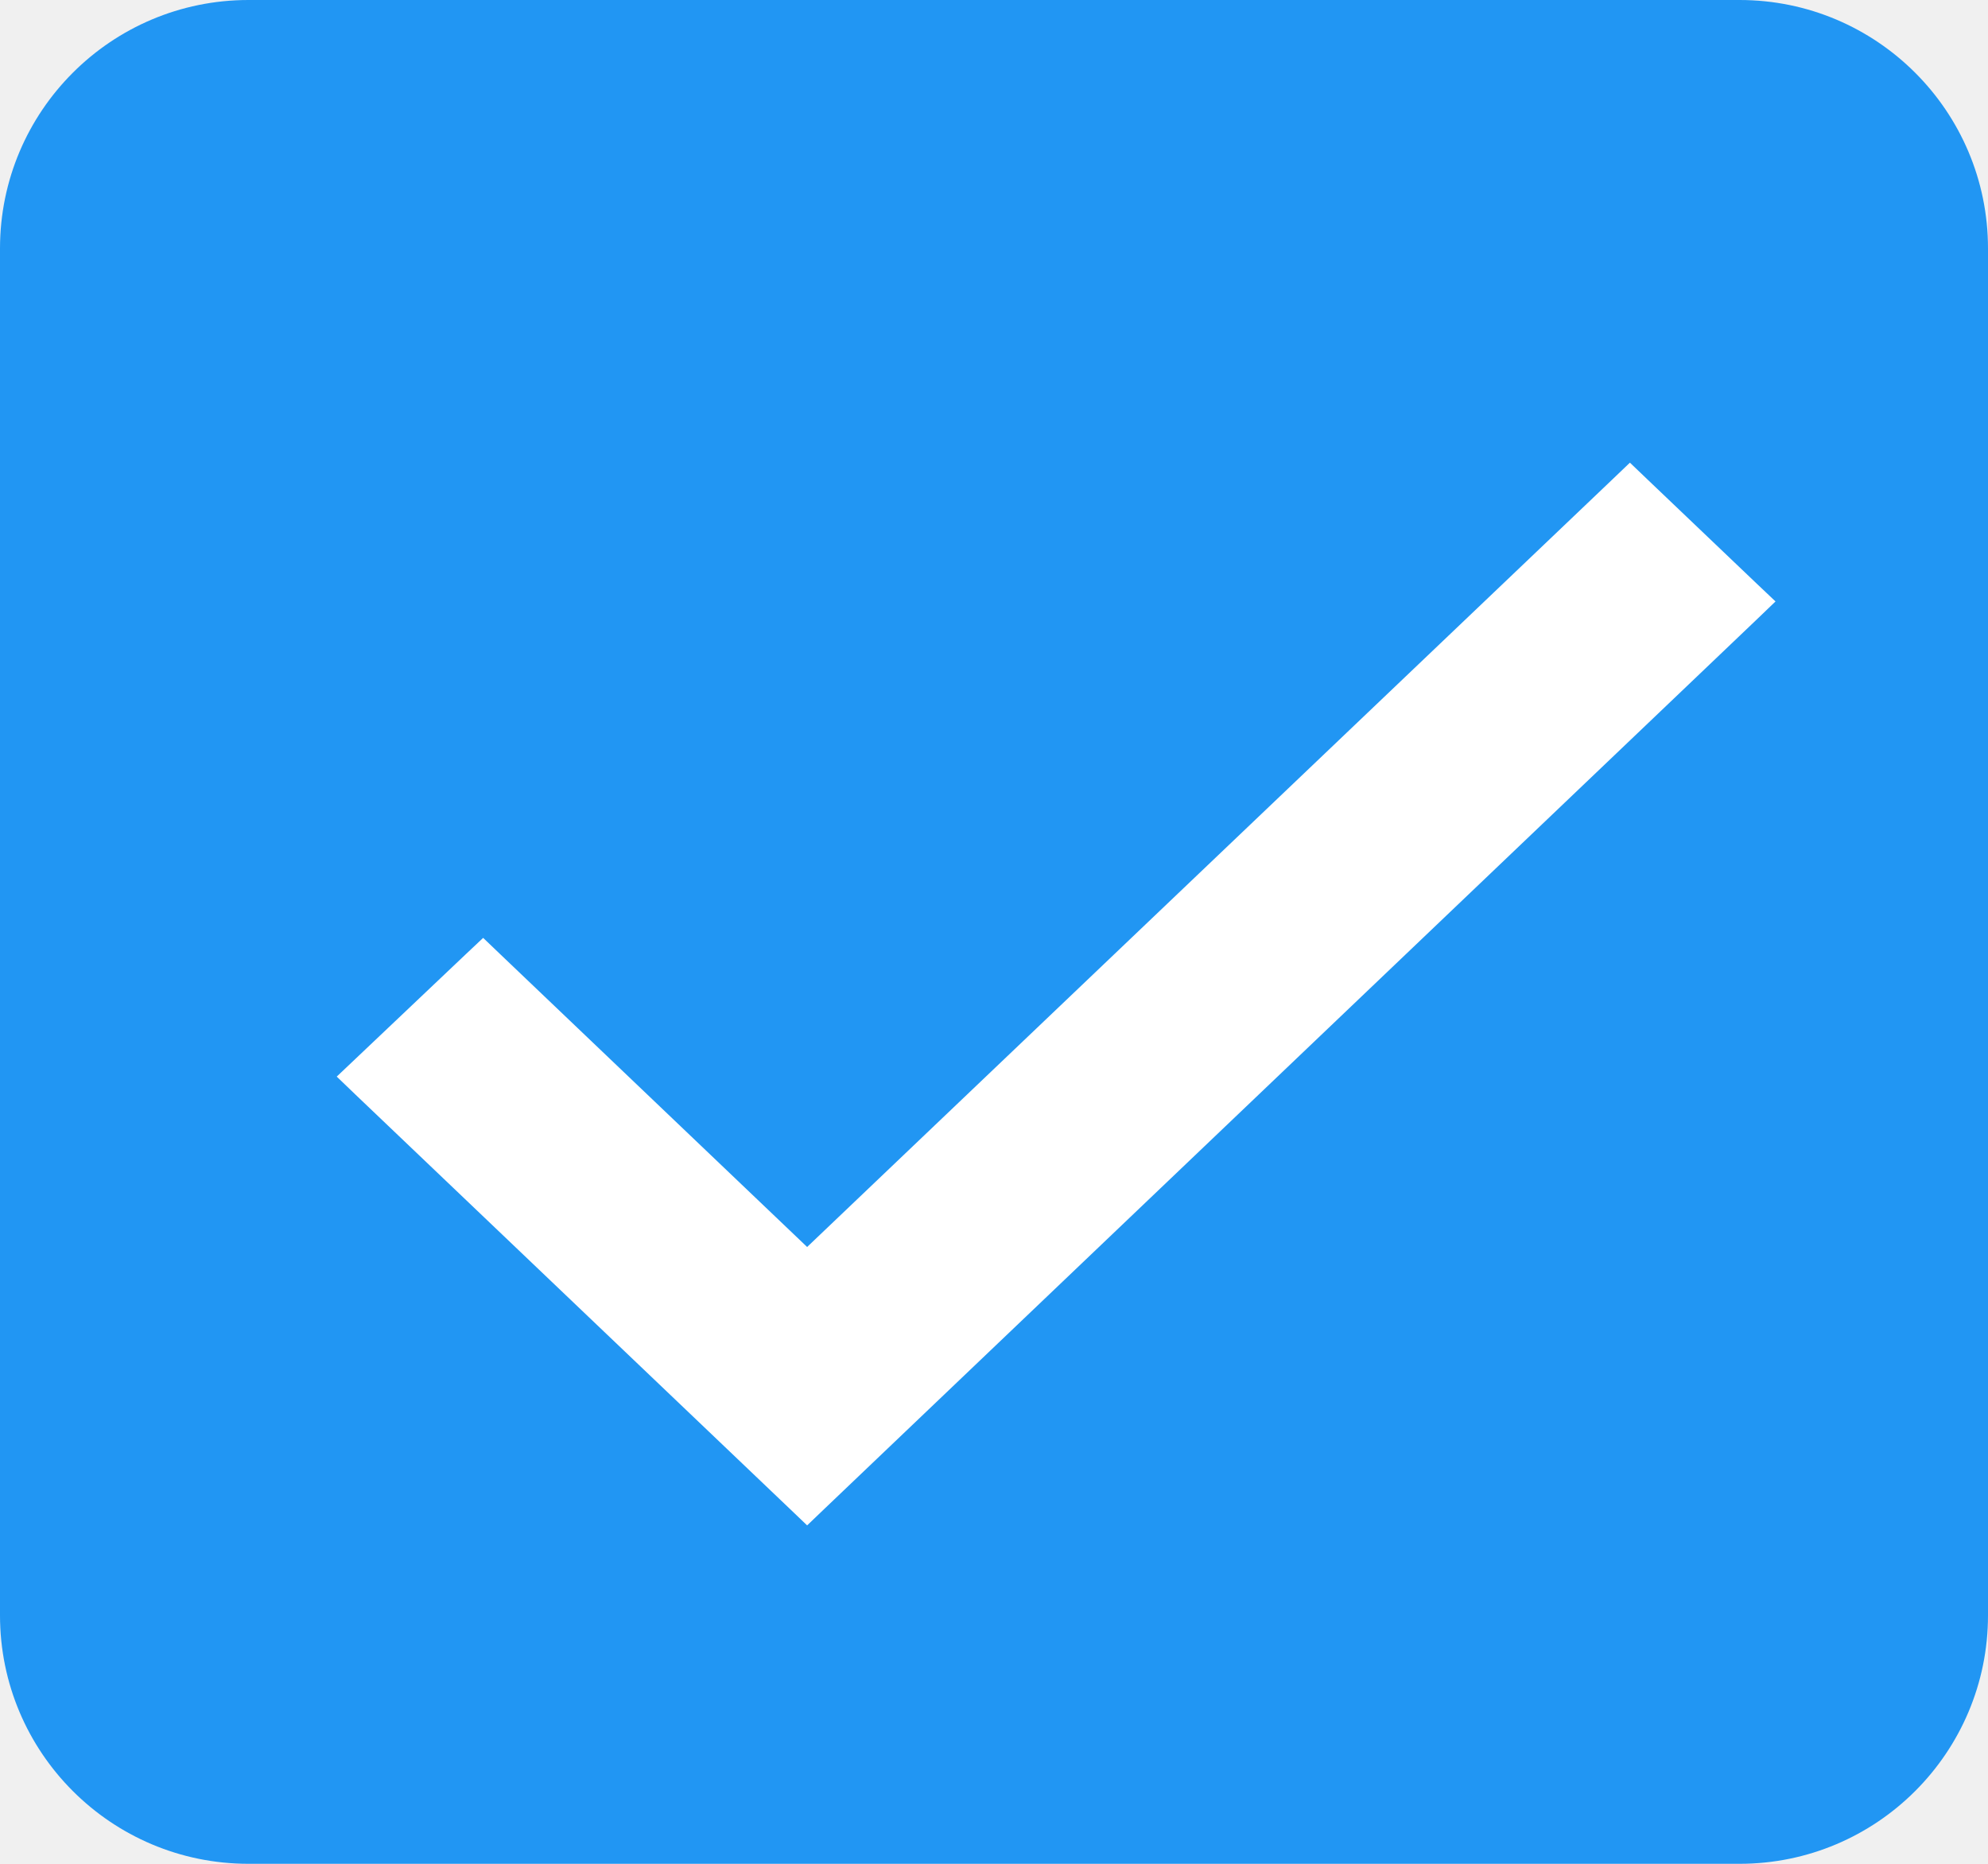
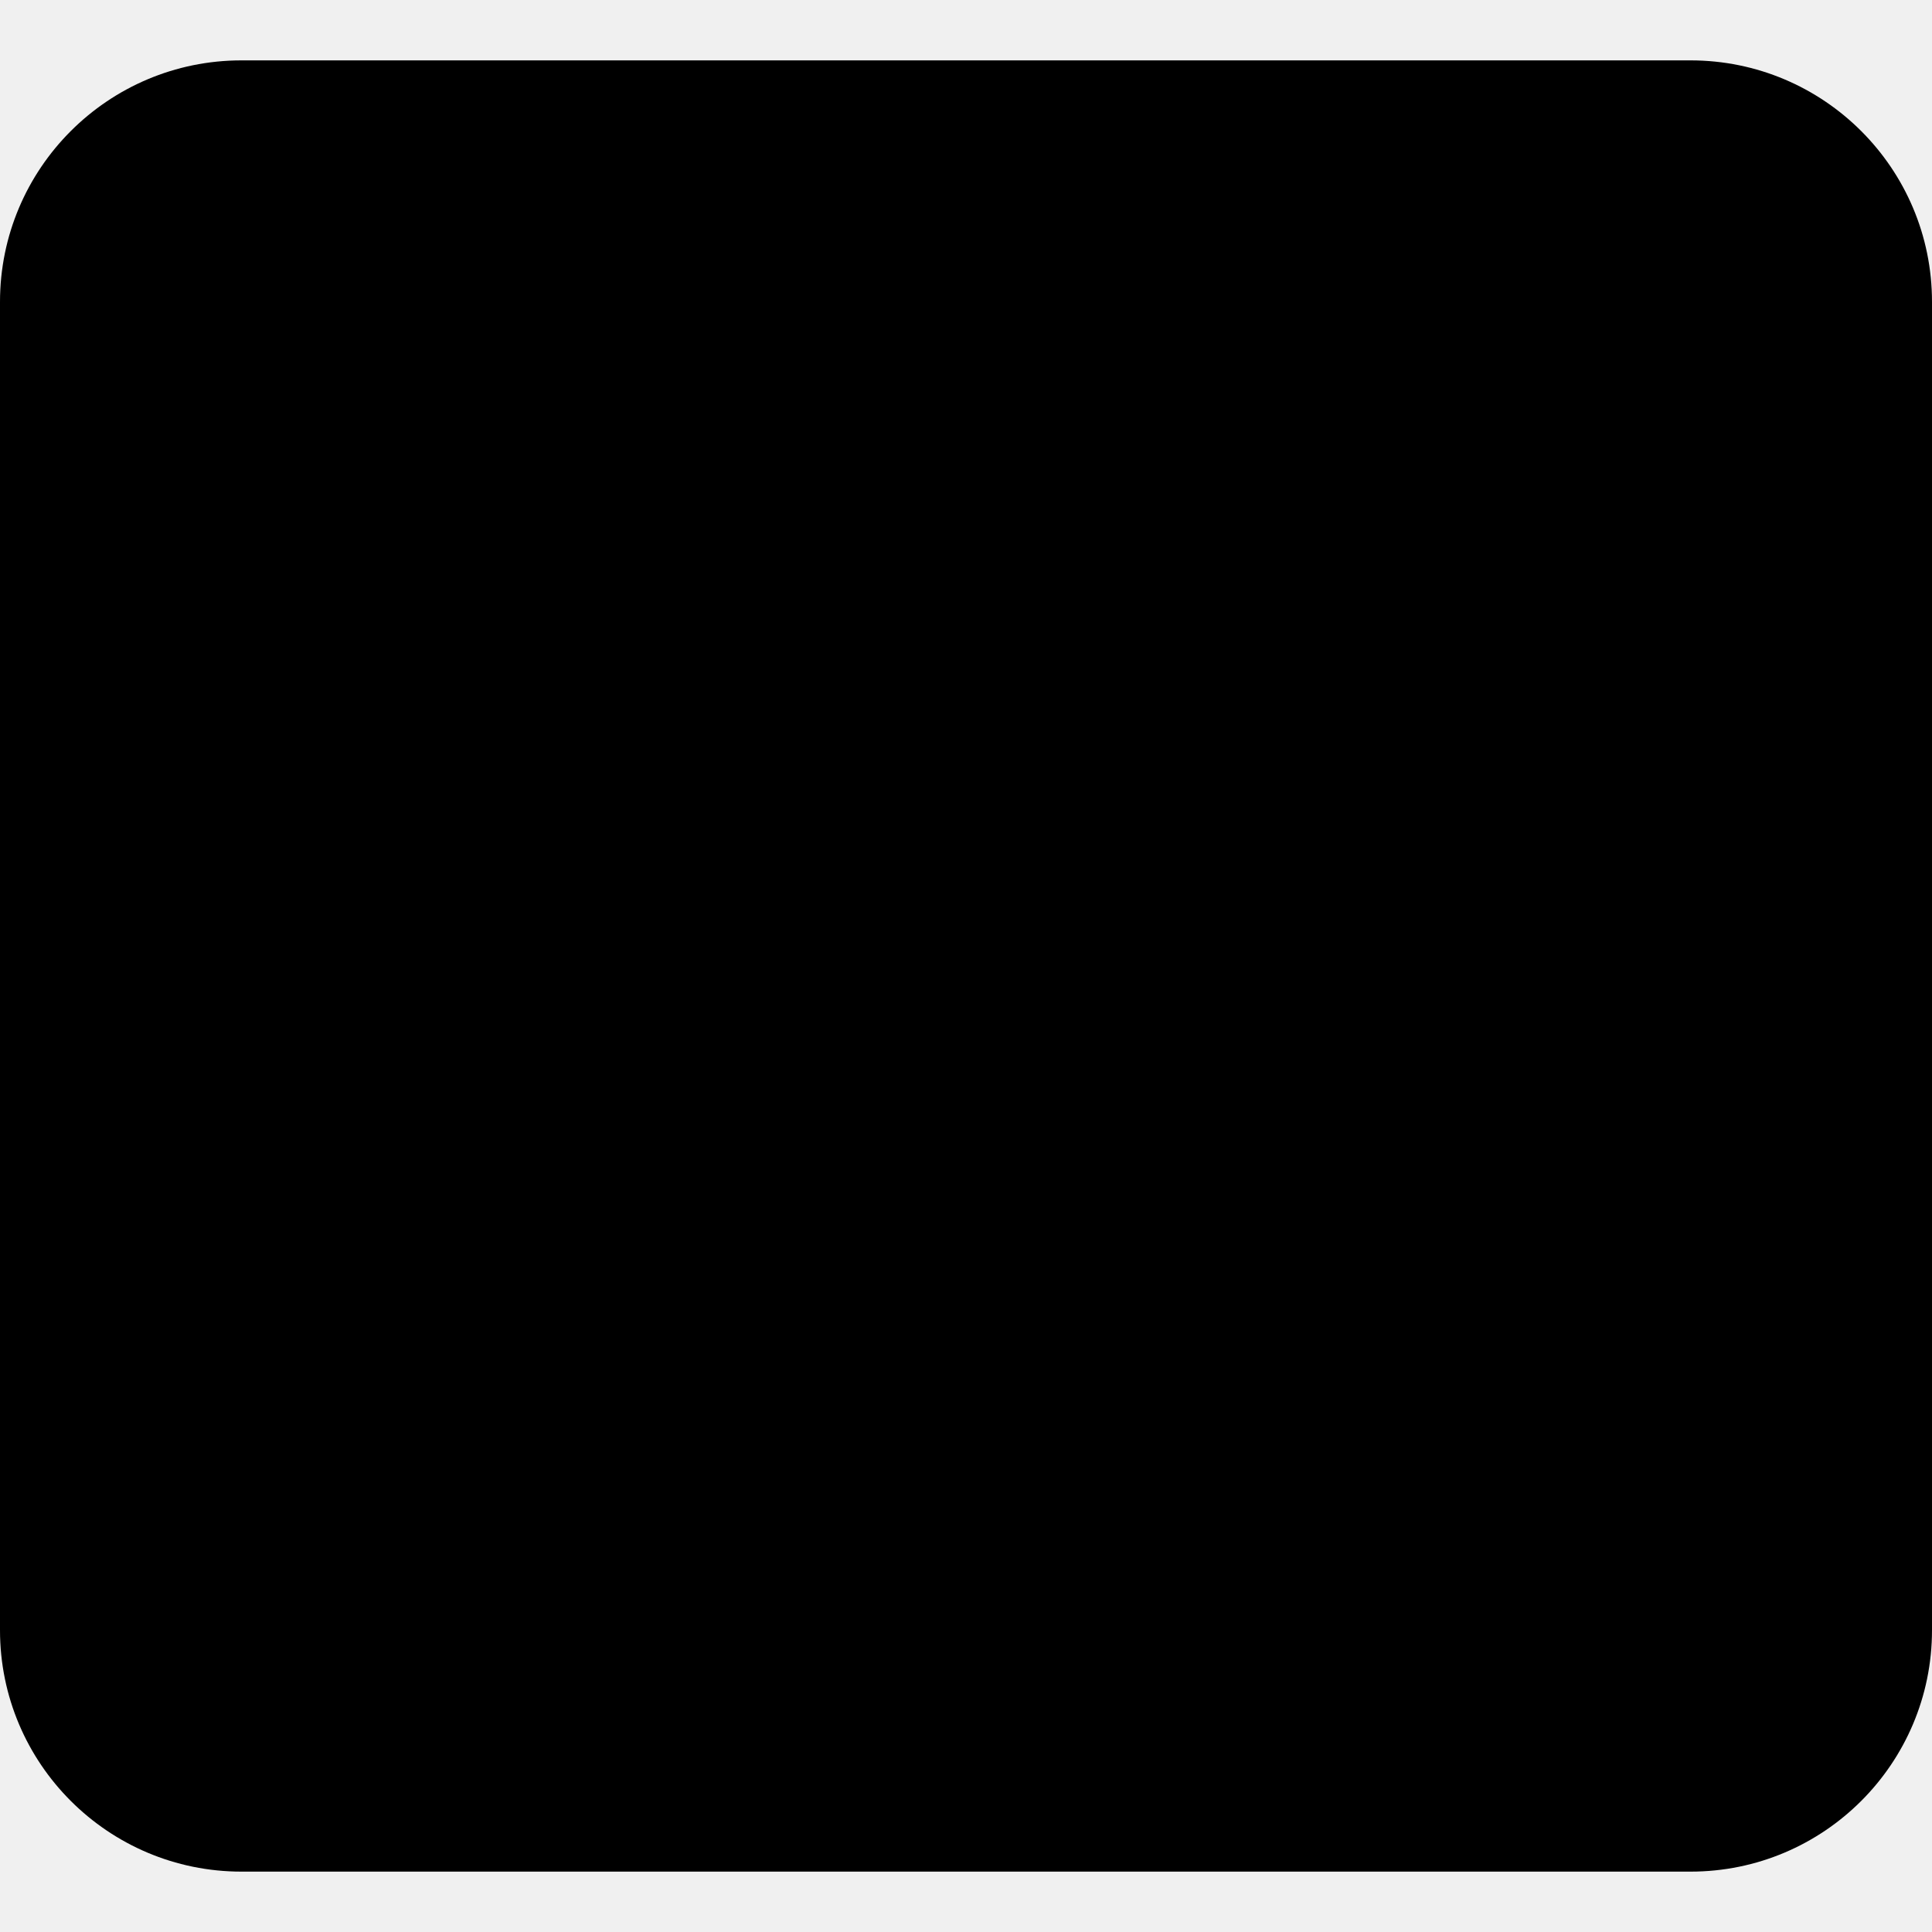
- <svg xmlns="http://www.w3.org/2000/svg" width="16" height="15" fill="none">
-   <rect width="16" height="15" fill="#2196F3" rx="2" />
-   <path fill="#fff" stroke="#fff" stroke-width=".2" d="m3.957 7.752-.069-.066-.069.065-.888.842-.076.072.076.073 3.496 3.334.069.066.069-.066 7.504-7.158.076-.073-.076-.072-.882-.841-.069-.066-.069.066-6.553 6.246-2.539-2.422Z" />
+ <svg xmlns="http://www.w3.org/2000/svg" version="1.1" width="1024" height="1024" viewBox="0 0 1024 1024">
+   <g id="icomoon-ignore">
+ </g>
+   <path fill="#000" d="M128 32h768c70.692 0 128 57.308 128 128v704c0 70.692-57.308 128-128 128h-768c-70.692 0-128-57.308-128-128v-704c0-70.692 57.308-128 128-128z" />
+   <path stroke-linejoin="miter" stroke-linecap="butt" stroke-miterlimit="4" stroke-width="12.8" stroke="#000" fill="#000" d="M253.248 528.128l-4.416-4.224-4.416 4.16-61.696 58.496 4.864 4.672 228.16 217.6 4.416-4.224 485.12-462.784-4.864-4.608-60.864-58.048-4.416 4.224-419.392 399.744-162.496-155.008z" />
</svg>
